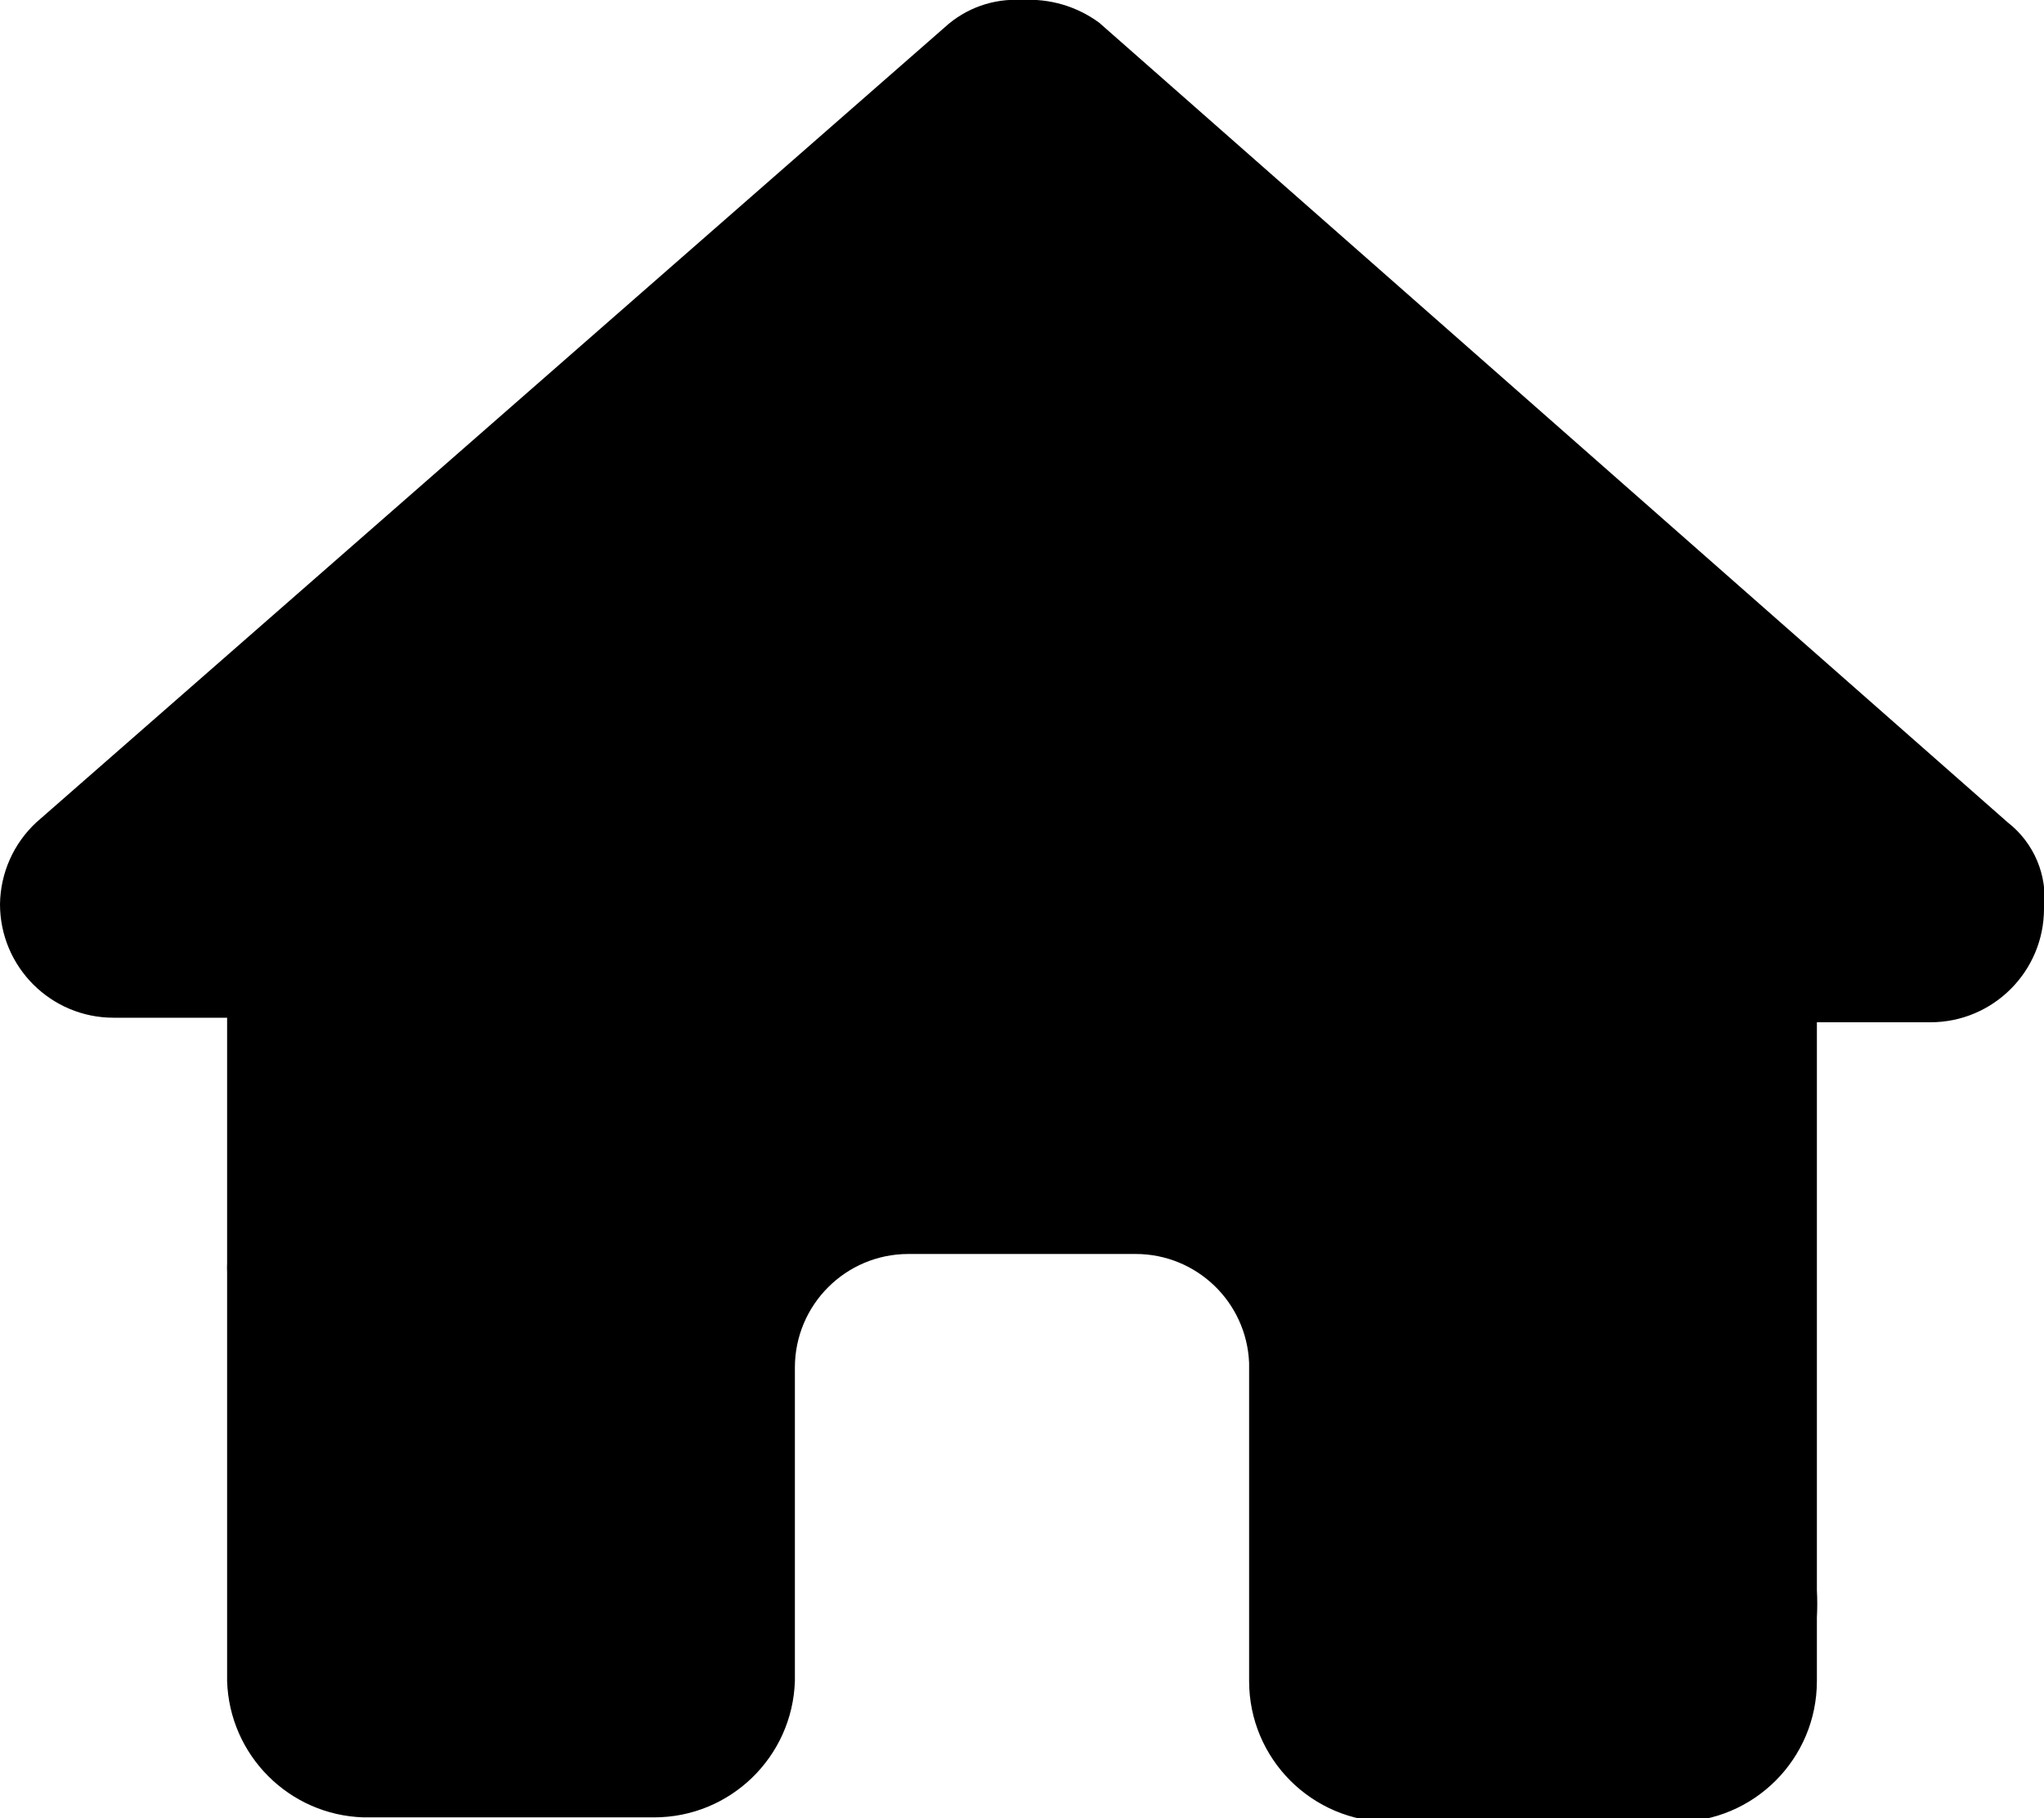
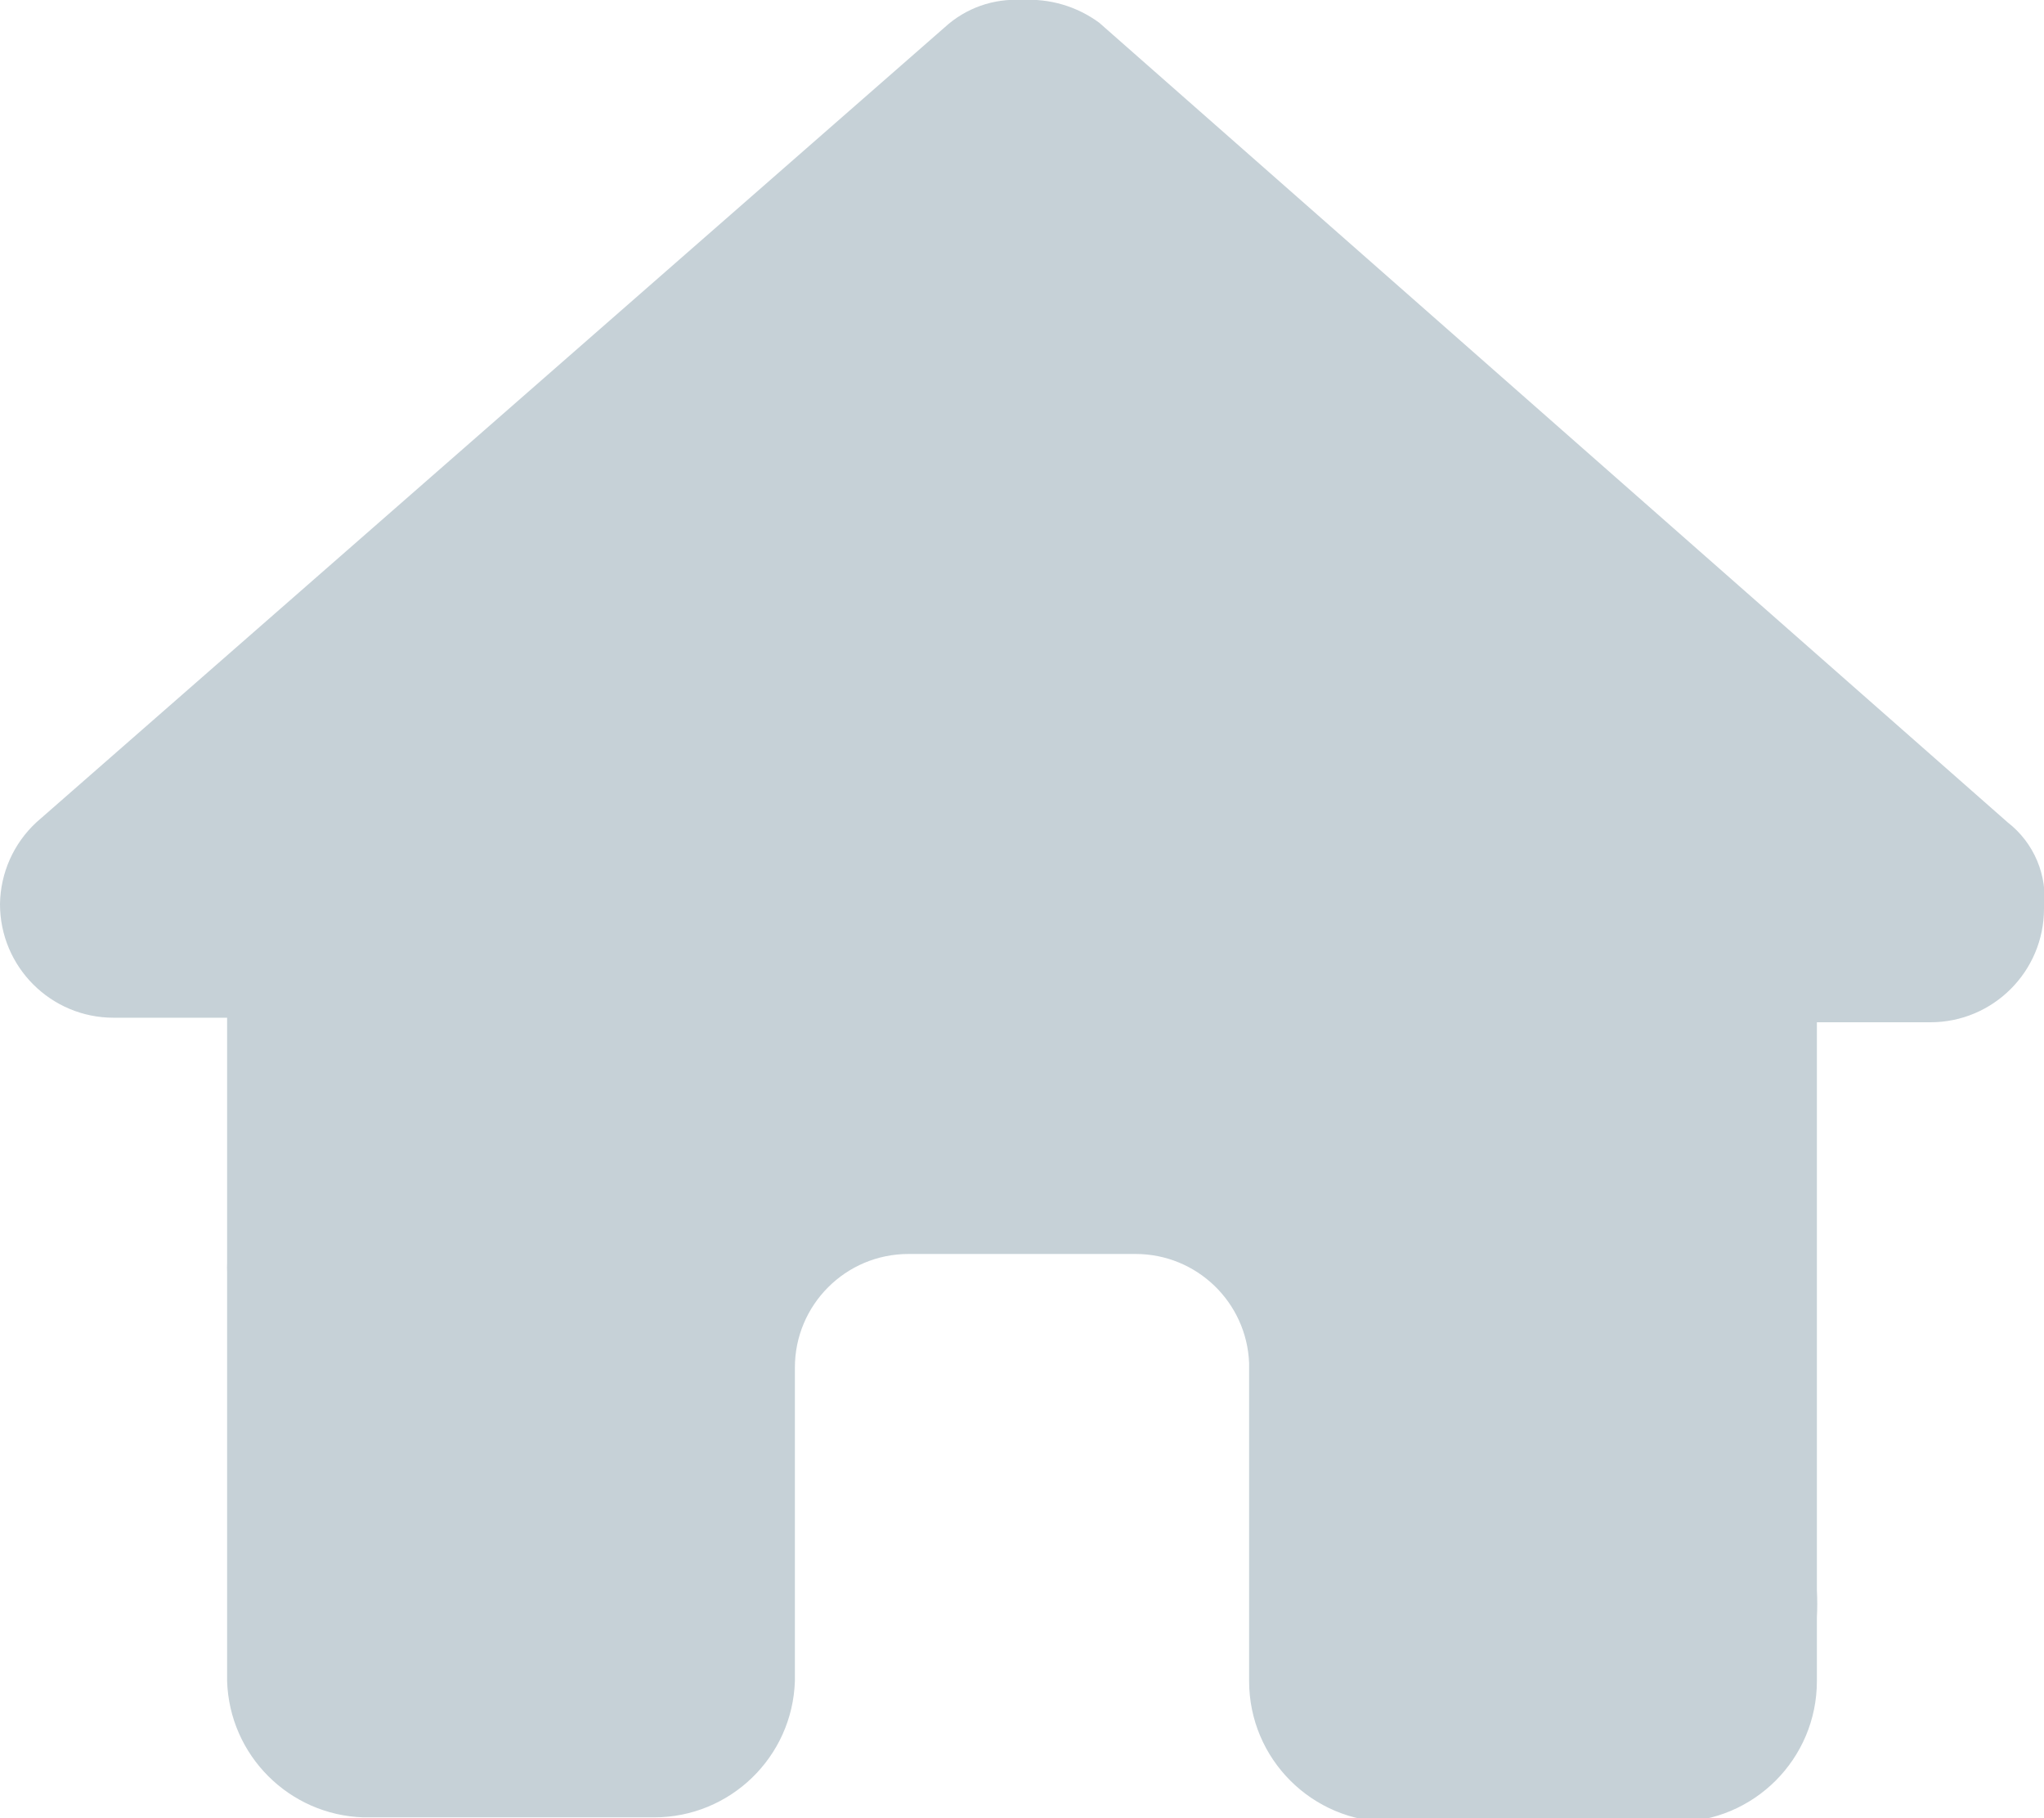
<svg xmlns="http://www.w3.org/2000/svg" viewBox="0 0 45 40" width="45" height="40">
-   <path d="M45 20a2.5 2.5 0 0 1-2.5 2.5H40V35a5.7 5.7 0 0 1 0 .6V37a3.1 3.1 0 0 1-3.1 3.1H30.6a3.1 3.1 0 0 1-3.1-3.1v-7a2.5 2.5 0 0 0-2.5-2.4h-5a2.5 2.5 0 0 0-2.5 2.5v6.9a3.1 3.1 0 0 1-3.1 3H8A3.1 3.1 0 0 1 5 37V28a2 2 0 0 1 0-.2v-5.4H2.5A2.5 2.5 0 0 1 0 19.9a2.5 2.5 0 0 1 .8-1.8L20.8.6a2.3 2.3 0 0 1 1.7-.6 2.6 2.6 0 0 1 1.7.5l20 17.6A2.1 2.1 0 0 1 45 20Z" />
+   <path fill="#c6d1d7" d="M45 20a2.5 2.5 0 0 1-2.5 2.5H40V35a5.7 5.7 0 0 1 0 .6V37a3.1 3.1 0 0 1-3.1 3.1H30.6a3.1 3.1 0 0 1-3.1-3.1v-7a2.5 2.5 0 0 0-2.5-2.4h-5a2.5 2.5 0 0 0-2.5 2.5v6.9a3.1 3.1 0 0 1-3.1 3H8A3.1 3.1 0 0 1 5 37V28a2 2 0 0 1 0-.2v-5.4H2.5A2.5 2.5 0 0 1 0 19.9a2.5 2.5 0 0 1 .8-1.8L20.8.6a2.3 2.3 0 0 1 1.7-.6 2.6 2.6 0 0 1 1.7.5l20 17.6A2.1 2.1 0 0 1 45 20Z" />
</svg>
